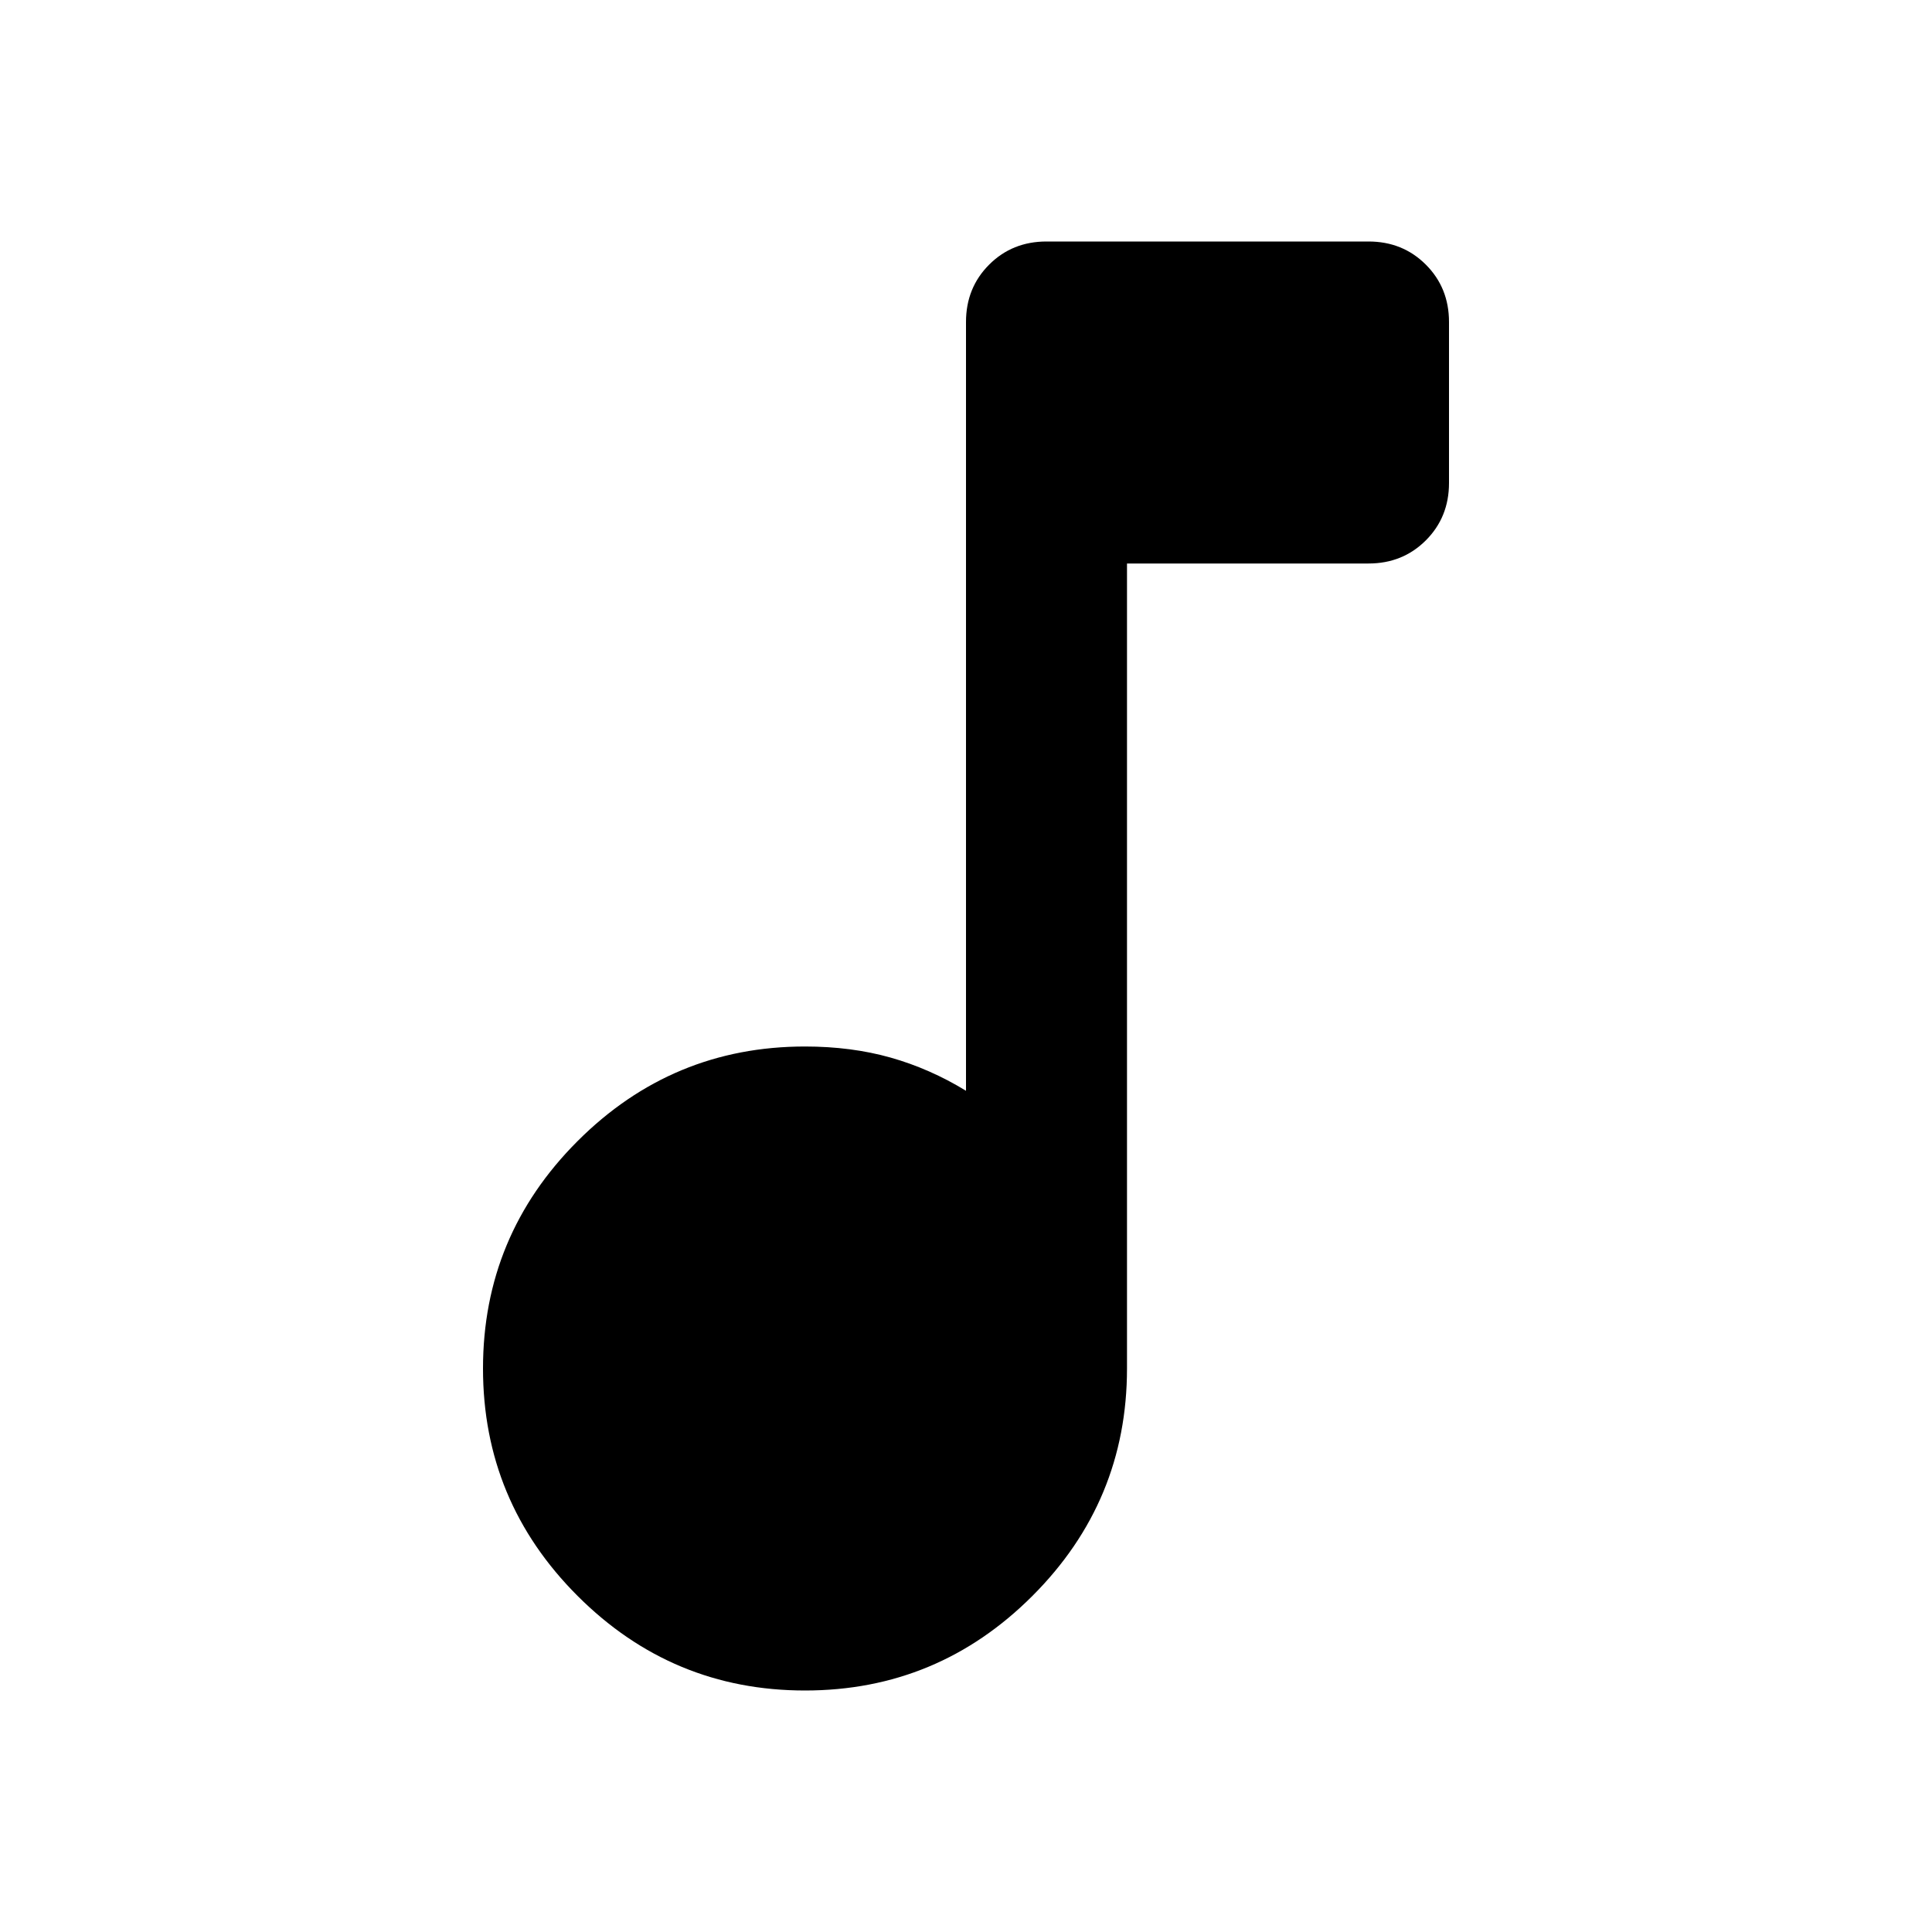
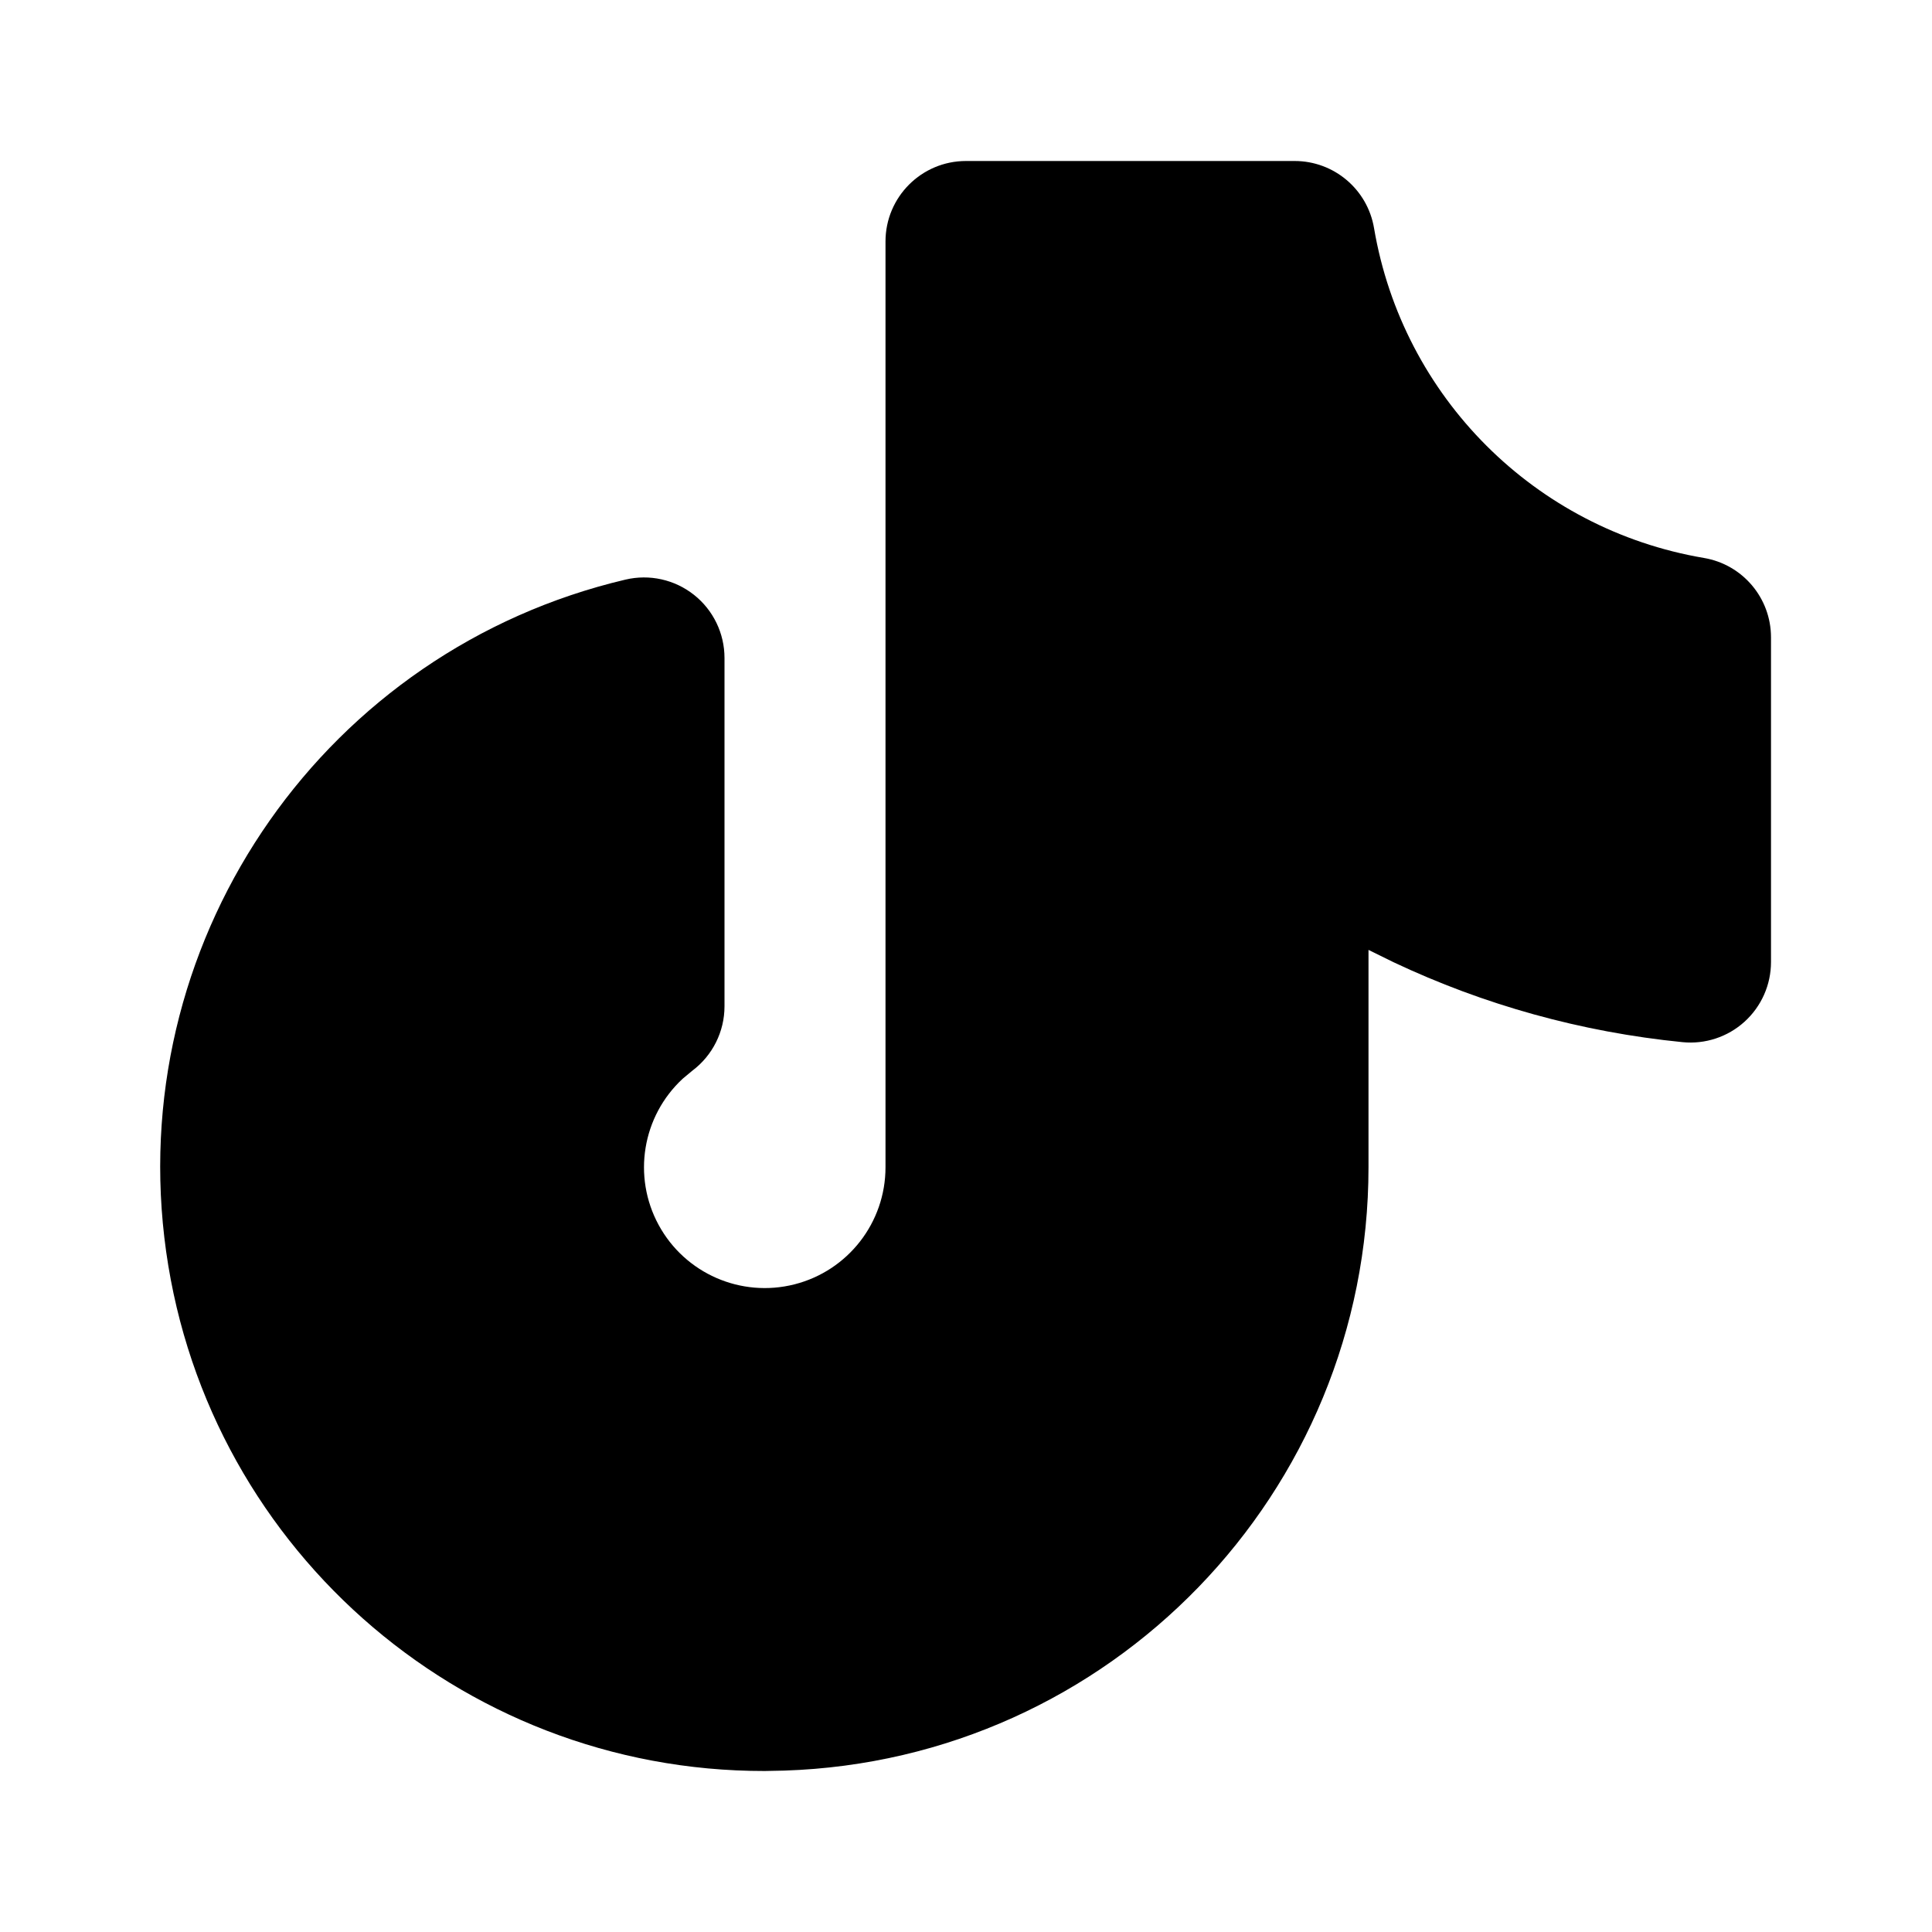
- <svg xmlns="http://www.w3.org/2000/svg" width="24" height="24" viewBox="0 -960 960 960" fill="currentColor">
-   <path d="M400-120q-66 0-113-47t-47-113q0-66 47-113t113-47q23 0 42.5 5.5T480-418v-382q0-17 11.5-28.5T520-840h160q17 0 28.5 11.5T720-800v80q0 17-11.5 28.5T680-680H560v400q0 66-47 113t-113 47Z" fill="currentColor" />
+ <svg xmlns="http://www.w3.org/2000/svg" width="24" height="24" viewBox="0 0 24 24" fill="currentColor" class="icon icon-tabler icons-tabler-filled icon-tabler-brand-tiktok">
+   <path stroke="none" d="M0 0h24v24H0z" fill="none" />
+   <path d="M16.083 2h-4.083a1 1 0 0 0 -1 1v11.5a1.5 1.5 0 1 1 -2.519 -1.1l.12 -.1a1 1 0 0 0 .399 -.8v-4.326a1 1 0 0 0 -1.23 -.974a7.5 7.5 0 0 0 1.73 14.8l.243 -.005a7.5 7.5 0 0 0 7.257 -7.495v-2.7l.311 .153c1.122 .53 2.333 .868 3.59 .993a1 1 0 0 0 1.099 -.996v-4.033a1 1 0 0 0 -.834 -.986a5.005 5.005 0 0 1 -4.097 -4.096a1 1 0 0 0 -.986 -.835z" />
</svg>
